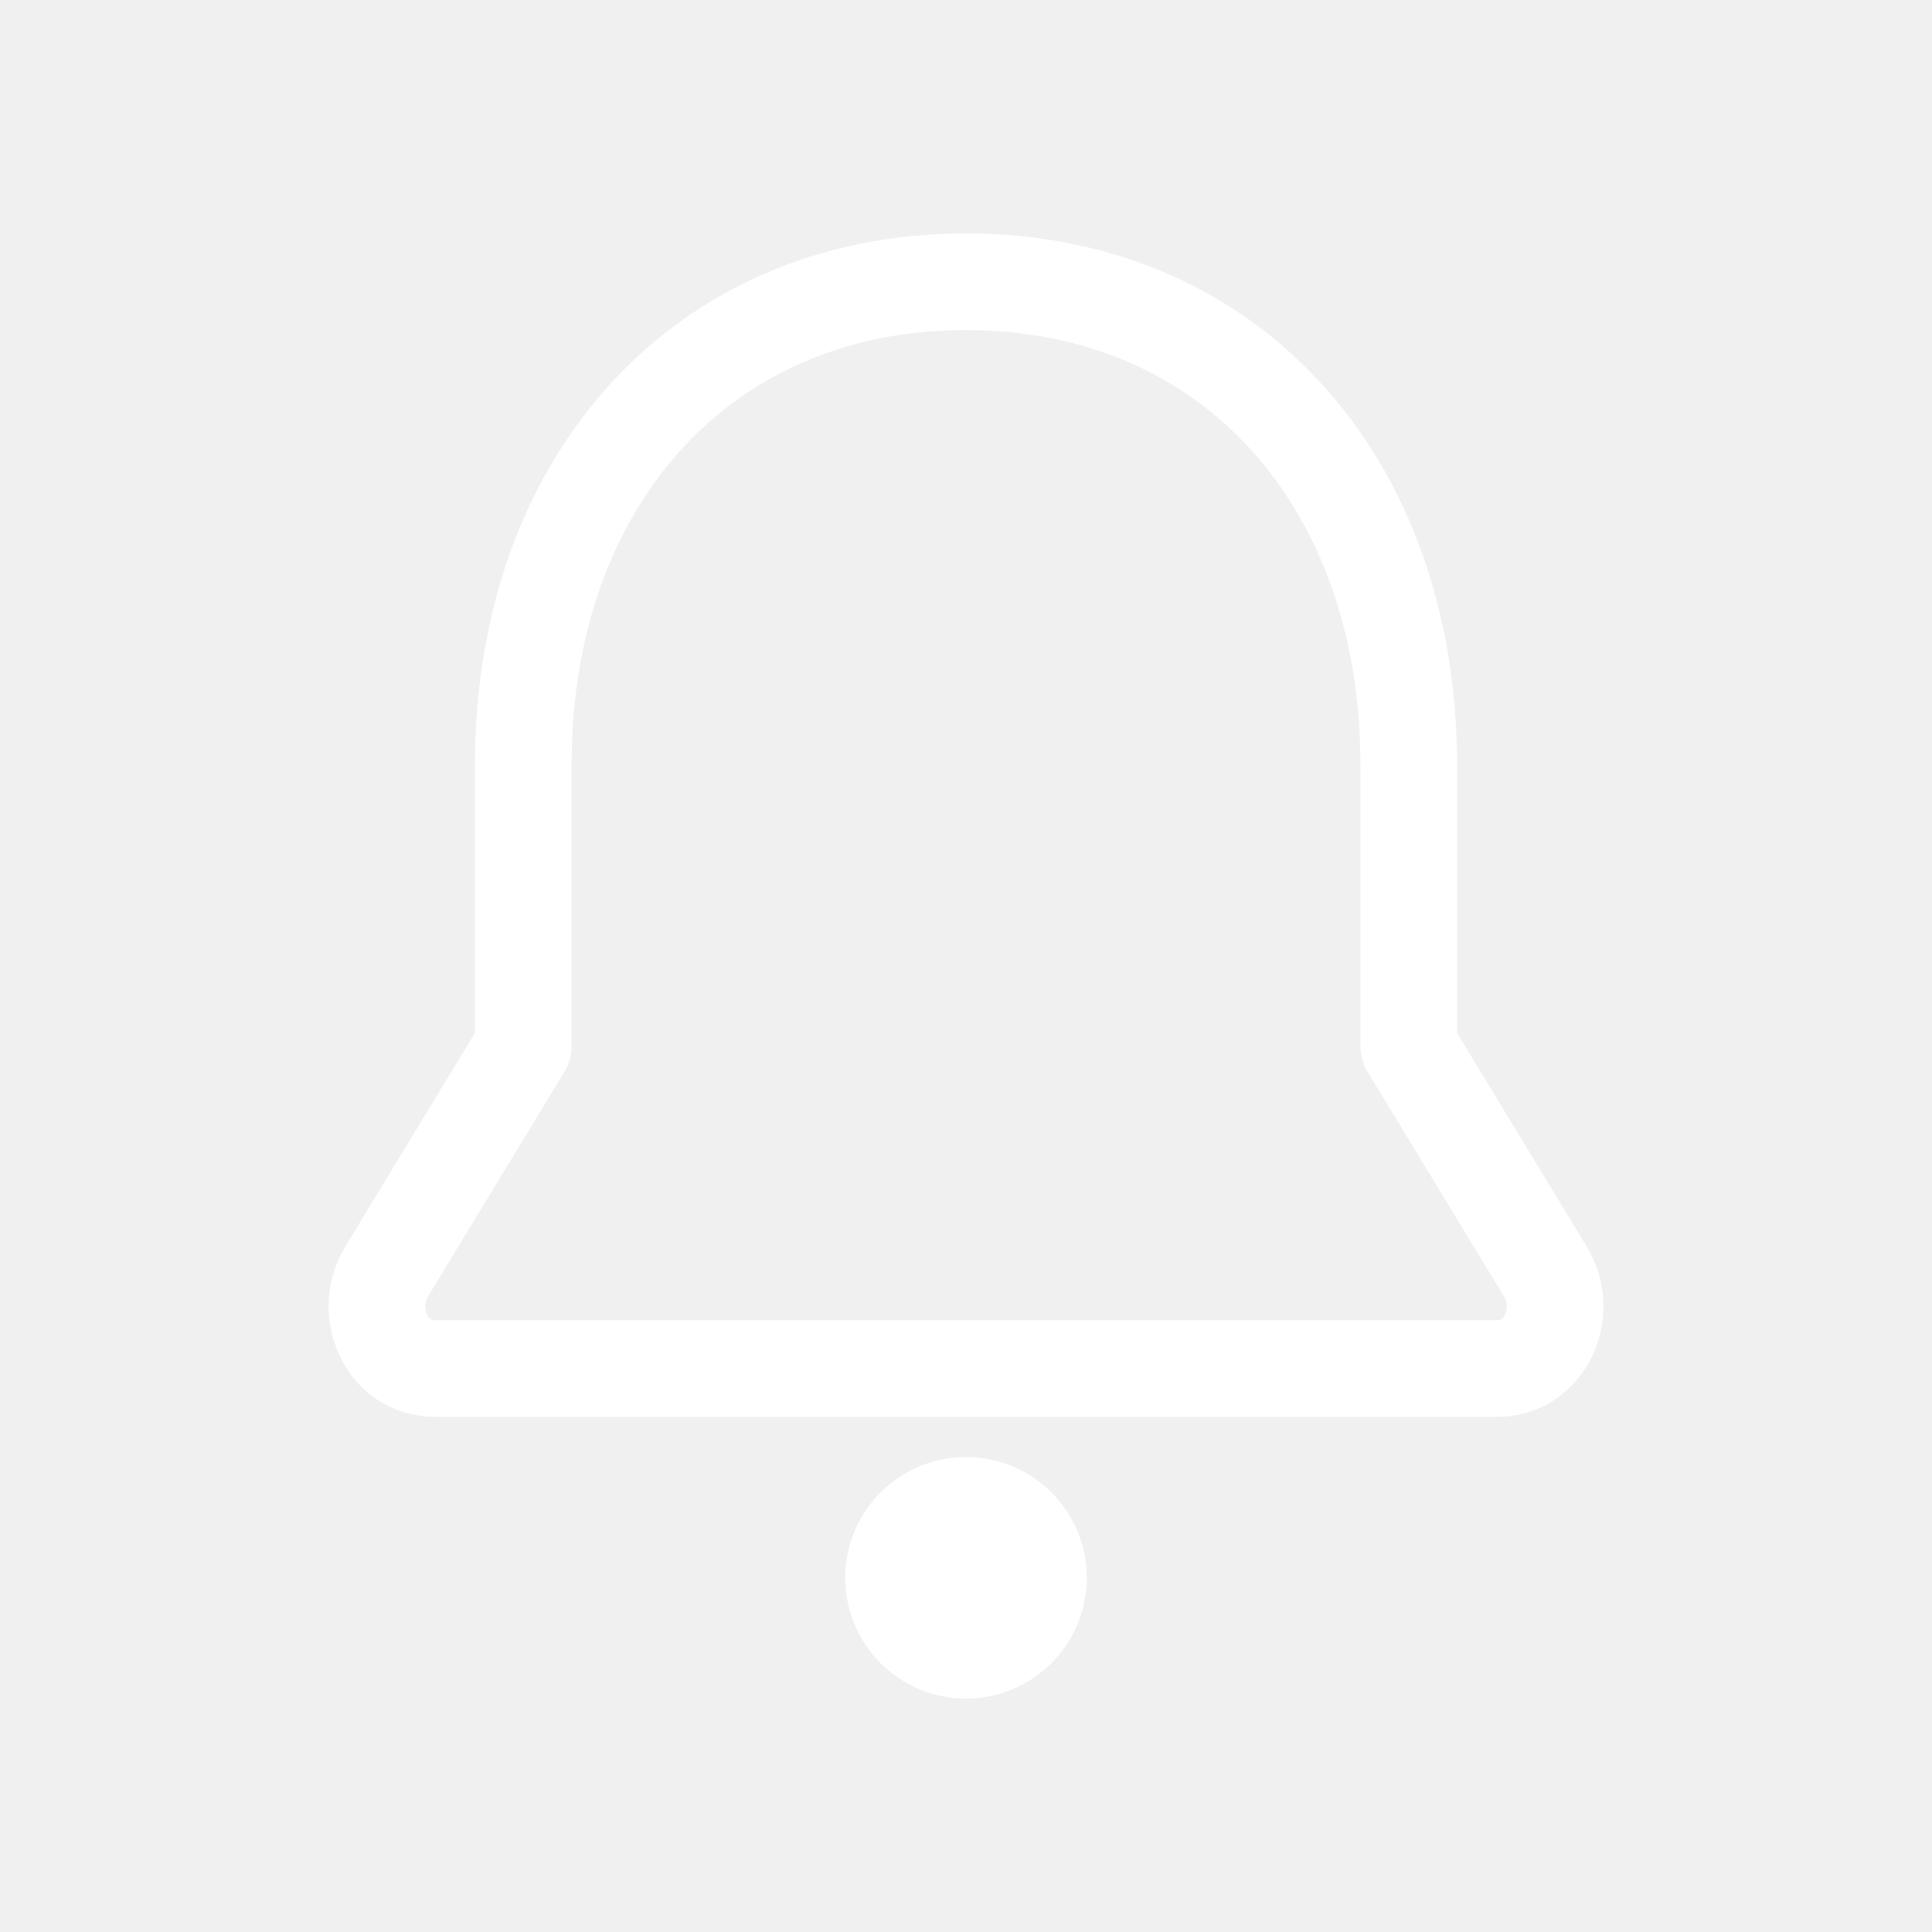
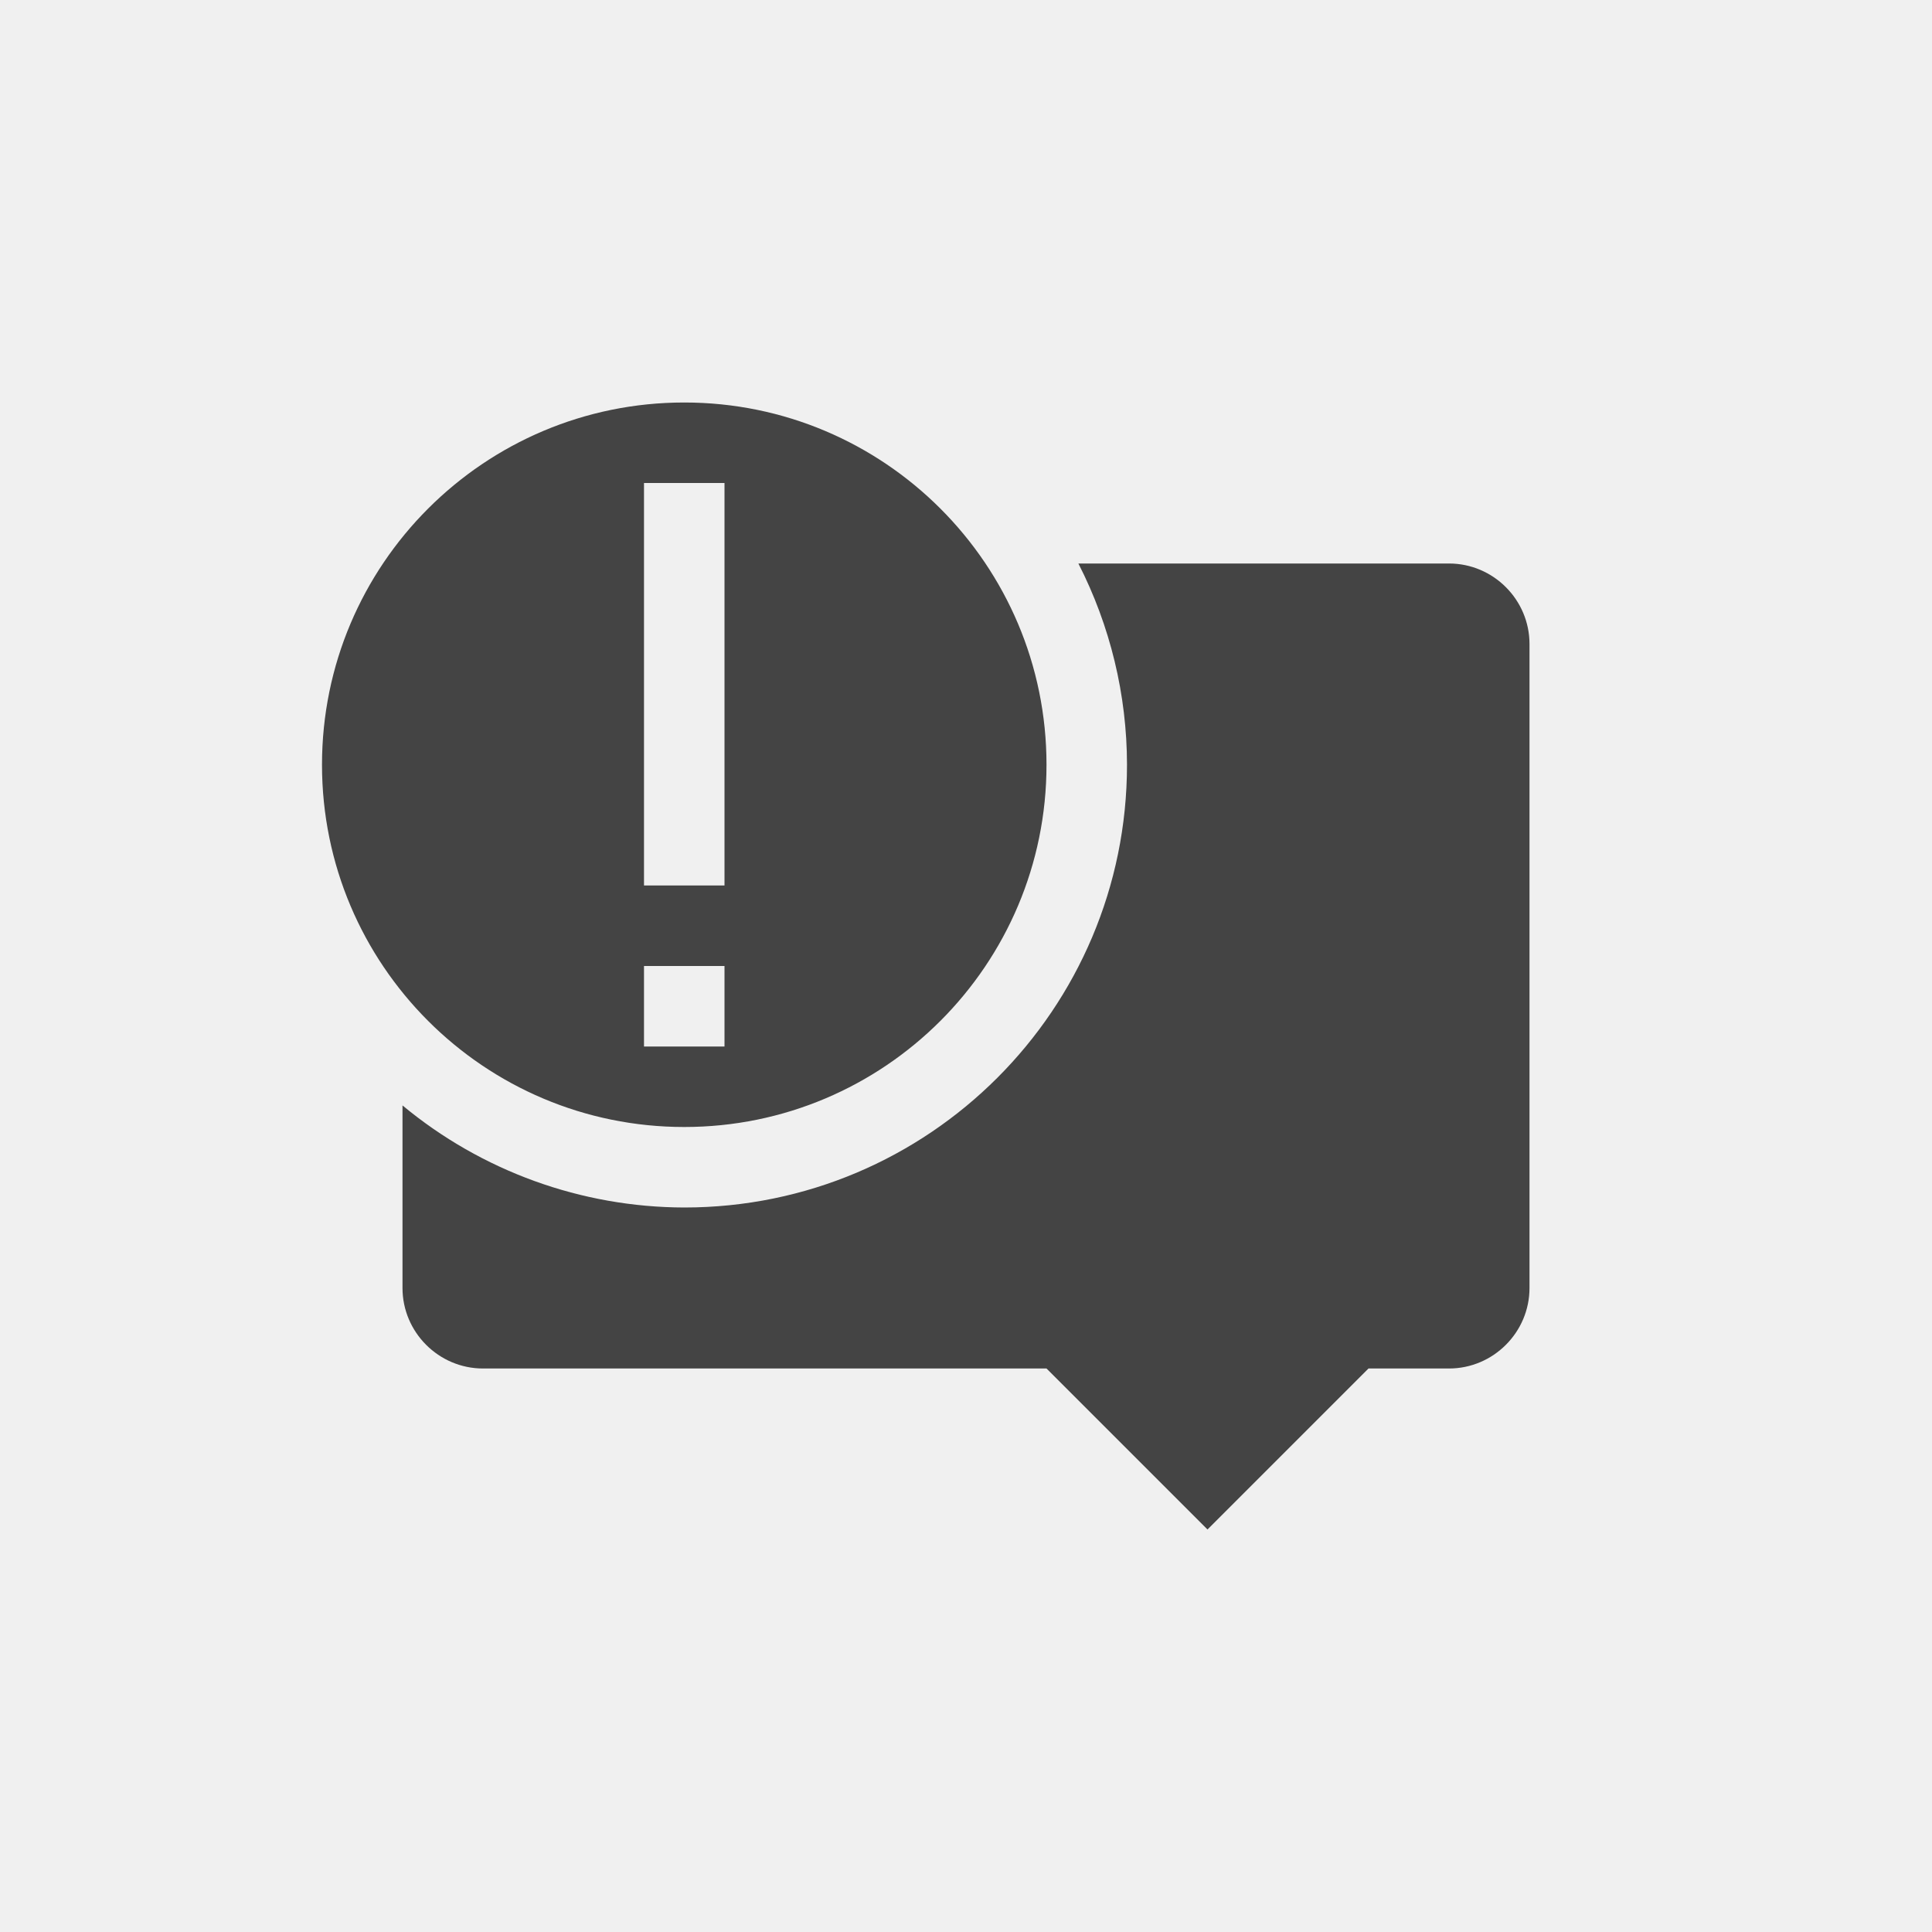
- <svg xmlns="http://www.w3.org/2000/svg" width="24px" height="24px" viewBox="0 0 24 24" version="1.1">
-   <g id="UI" stroke="none" stroke-width="1" fill="none" fill-rule="evenodd">
-     <g id="nav_notifications" fill="#FFFFFF">
-       <path d="M12,3.5 C8.7,3.5 6.5,6 6.5,9.5 L6.5,13 L4.8,15.8 C4.5,16.3 4.8,17 5.4,17 L18.6,17 C19.2,17 19.5,16.3 19.2,15.8 L17.5,13 L17.5,9.5 C17.5,6 15.3,3.5 12,3.5 Z" fill="none" stroke="#FFFFFF" stroke-width="1.2" stroke-linejoin="round" />
-       <circle cx="12" cy="19.6" r="1.5" />
-     </g>
-   </g>
+ <svg xmlns="http://www.w3.org/2000/svg" width="24" height="24" version="1.1">
+   <defs>
+     <style id="current-color-scheme" type="text/css">
+    .ColorScheme-Text { color:#444444; } .ColorScheme-Highlight { color:#4285f4; } .ColorScheme-NeutralText { color:#ff9800; } .ColorScheme-PositiveText { color:#4caf50; } .ColorScheme-NegativeText { color:#f44336; }
+   </style>
+   </defs>
+   <path style="fill:currentColor" class="ColorScheme-Text" d="M 8.5,5 A 4.5,4.5 0 0 0 4,9.5 4.5,4.5 0 0 0 8.5,14 4.5,4.5 0 0 0 13,9.5 4.5,4.5 0 0 0 8.5,5 Z M 8,6 h 1 v 5 H 8 Z m 0,6 h 1 v 1 H 8 Z M 13.396,7 A 5.5,5.5 0 0 1 14,9.5 5.5,5.5 0 0 1 8.5,15 5.5,5.5 0 0 1 5,13.732 V 16 c 0,0.55 0.45,1 1,1 h 7 l 2,2 2,-2 h 1 c 0.55,0 1,-0.45 1,-1 V 8 C 19,7.45 18.55,7 18,7 Z" />
</svg>
